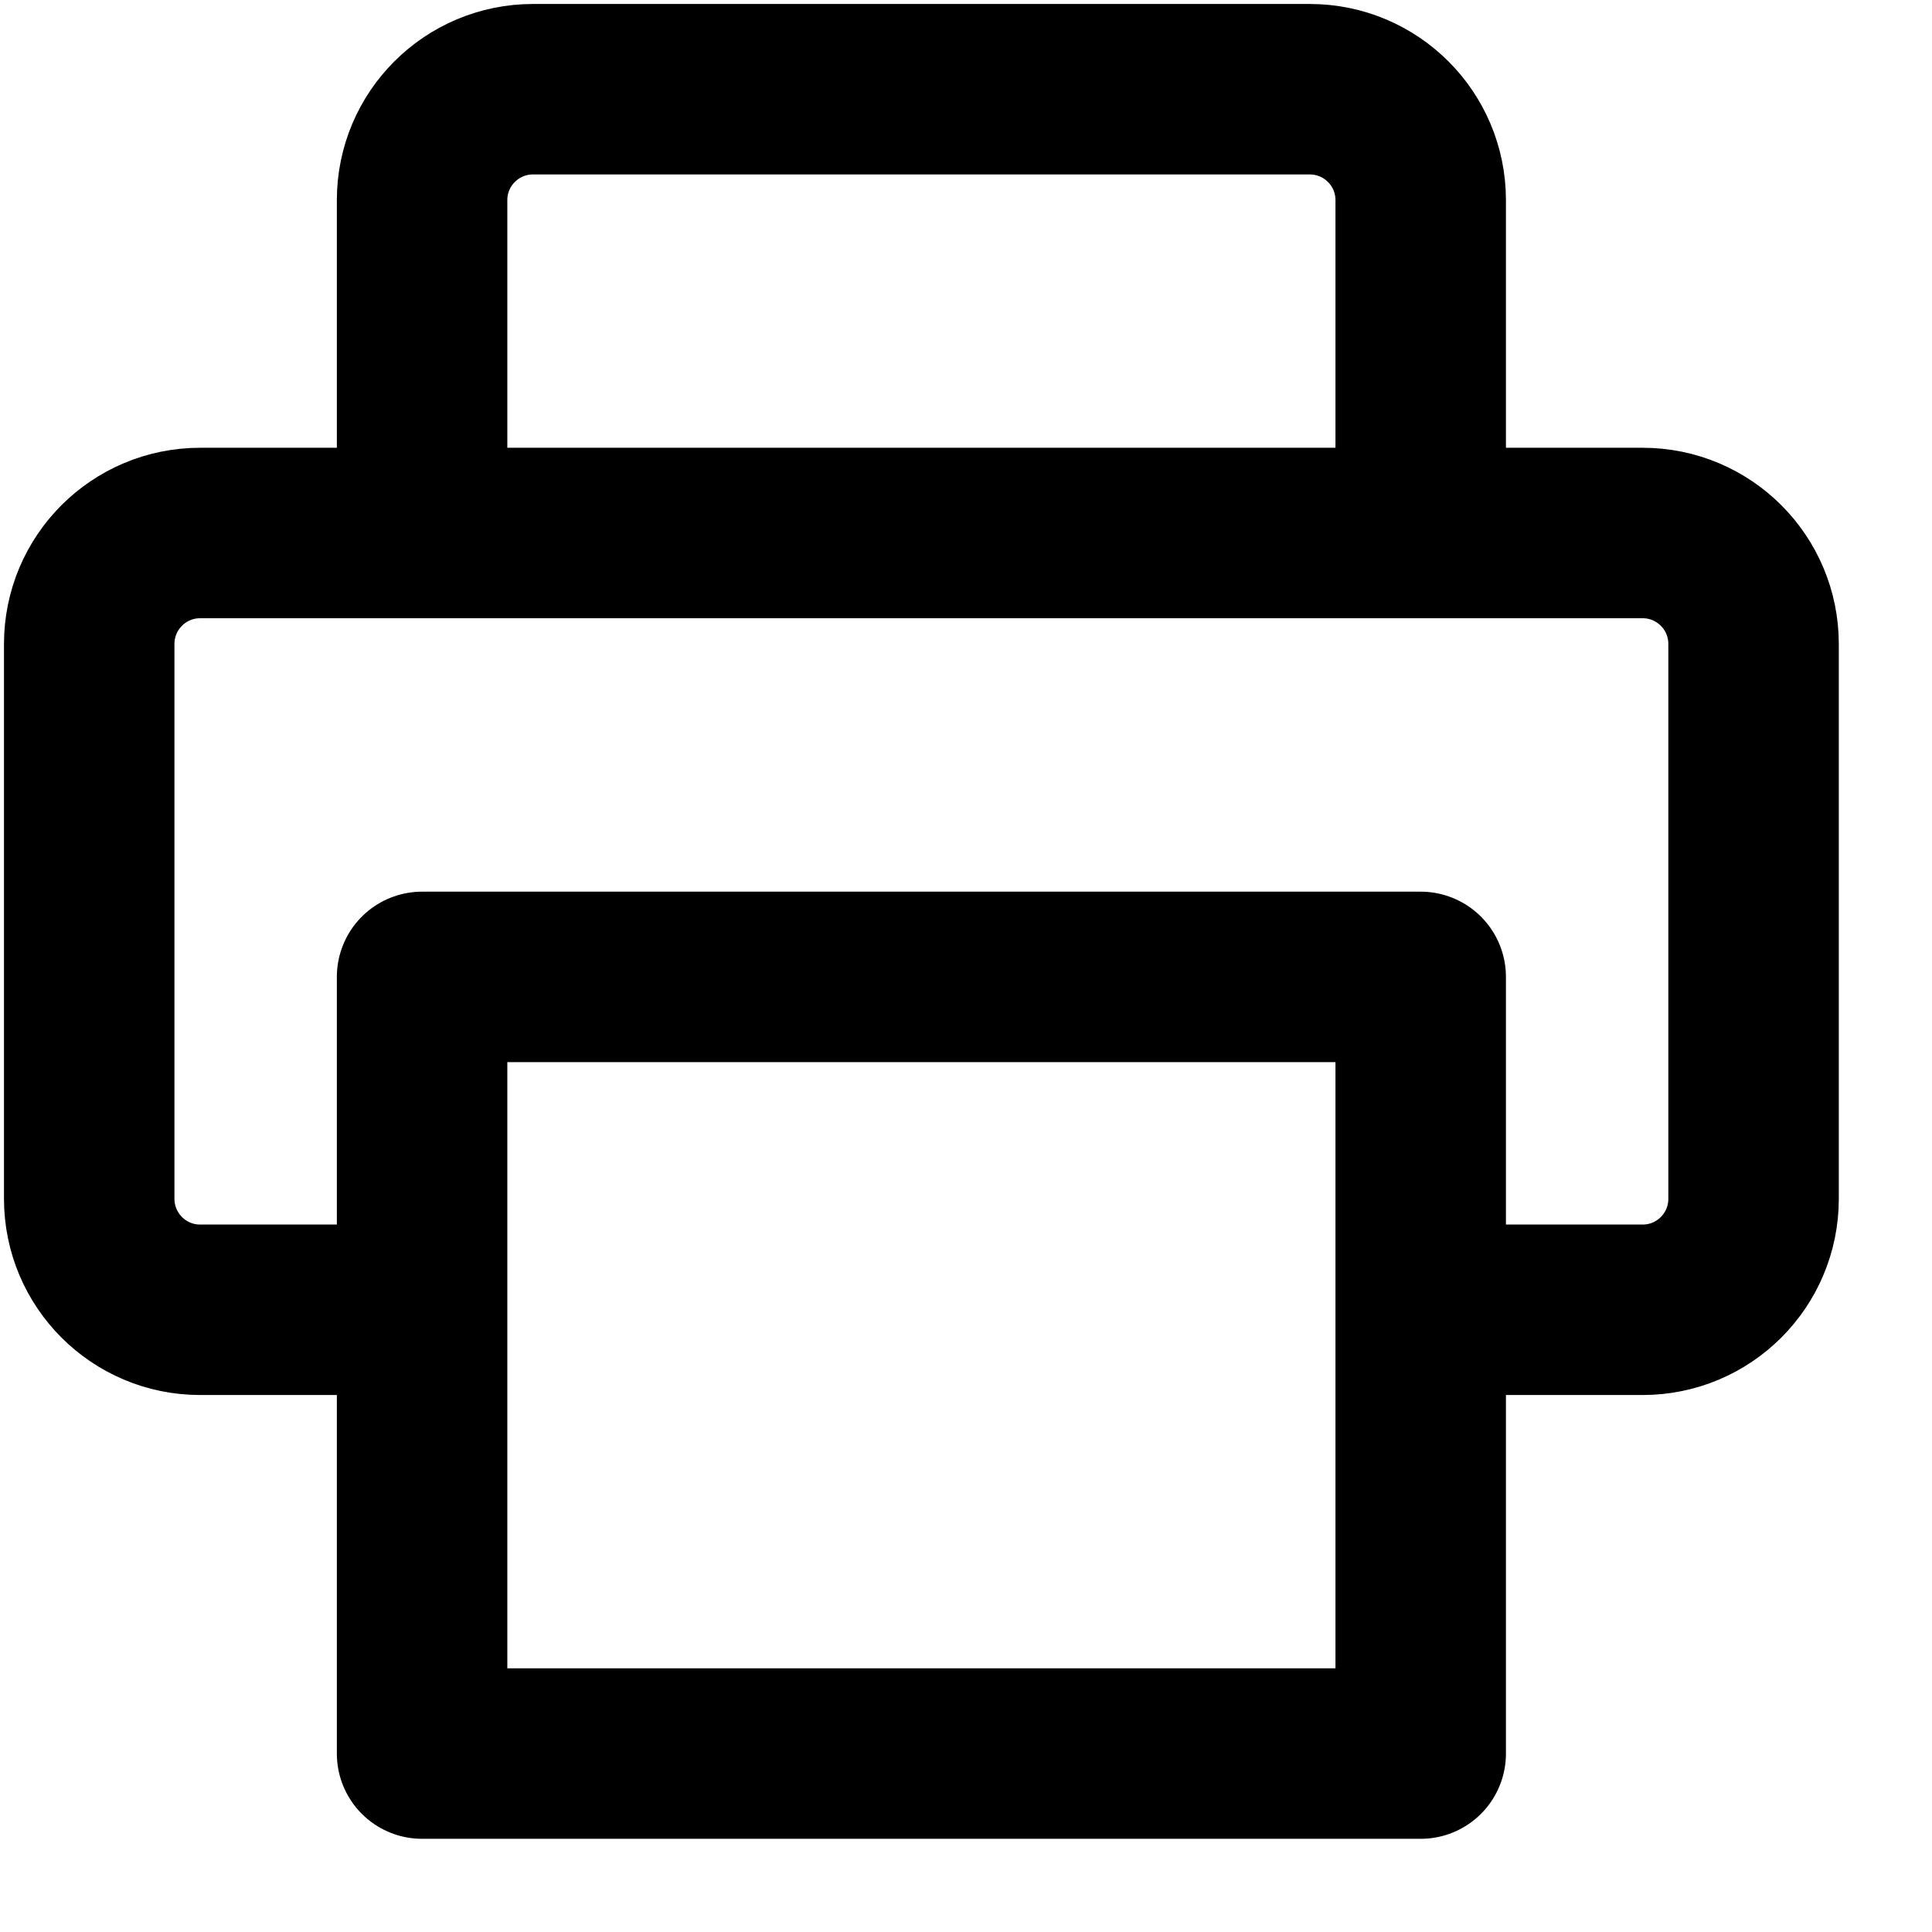
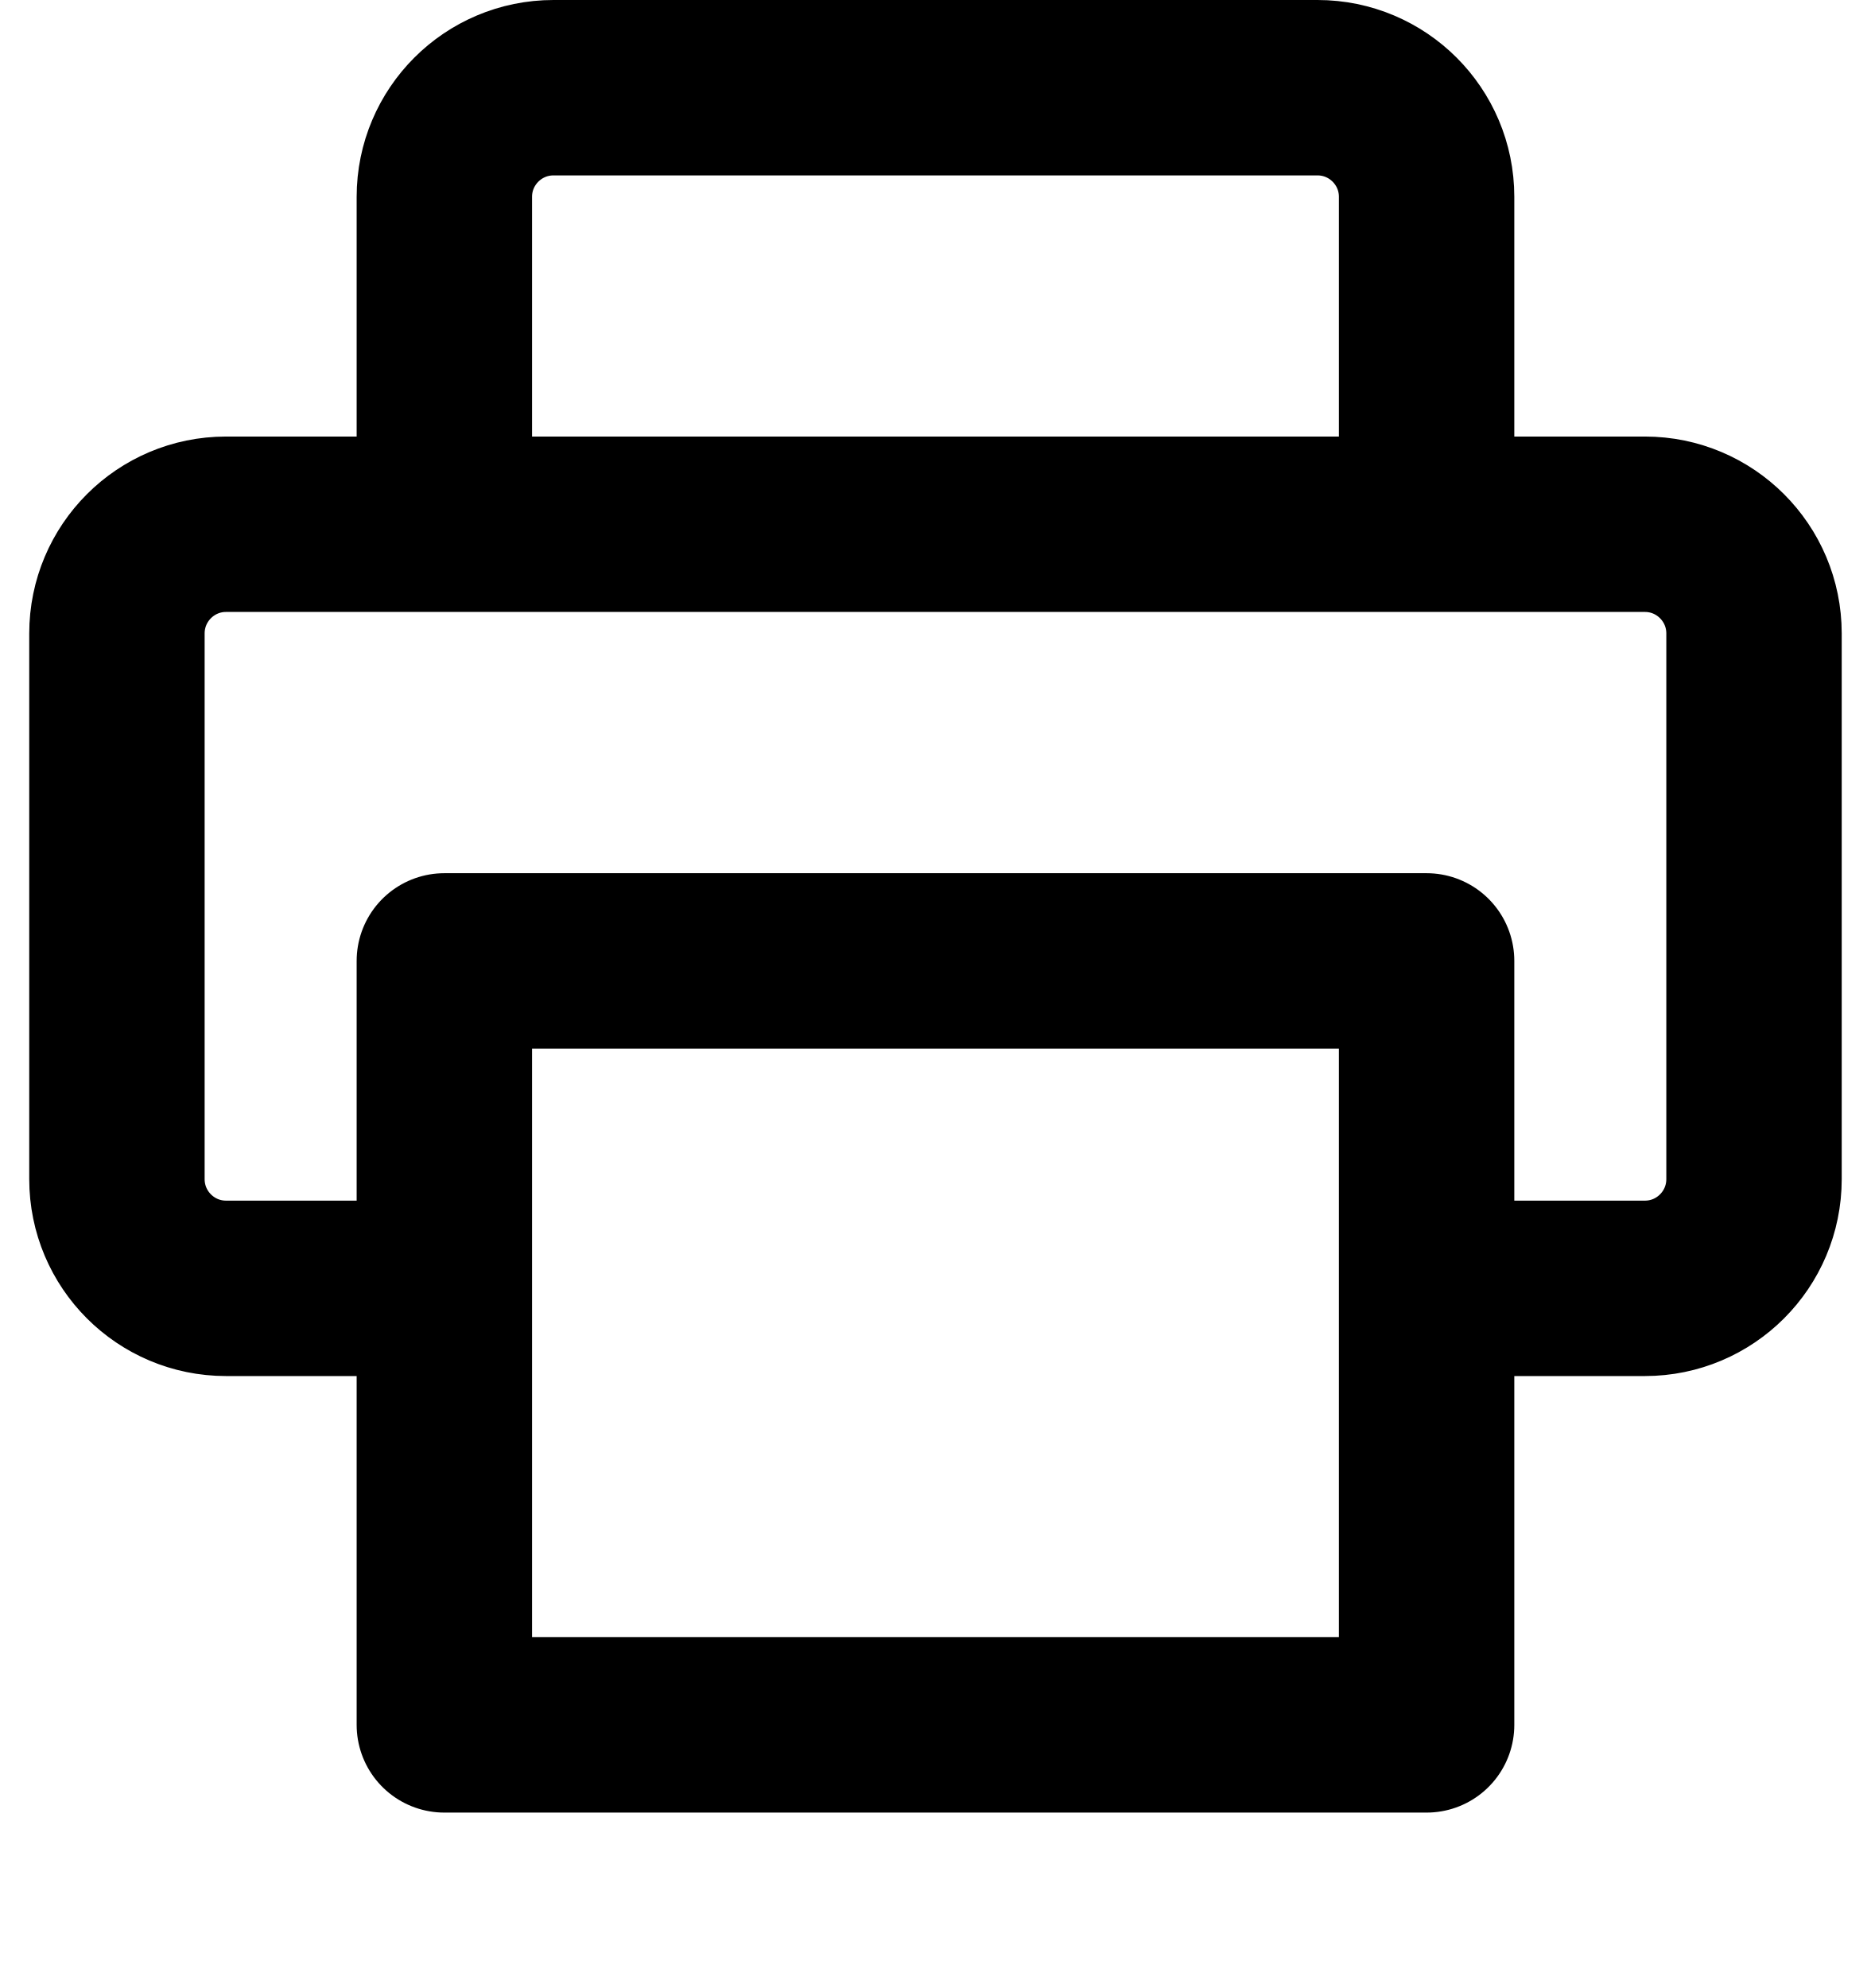
- <svg xmlns="http://www.w3.org/2000/svg" width="17" height="17" viewBox="0 0 17 17" fill="none">
-   <path d="M3.714 11.525H1.761C1.222 11.525 0.785 11.088 0.785 10.548V5.667C0.785 5.127 1.222 4.69 1.761 4.69H14.454C14.993 4.69 15.43 5.127 15.43 5.667V10.548C15.43 11.088 14.993 11.525 14.454 11.525H12.501M3.714 8.596H12.501V15.43H3.714V8.596ZM12.501 4.69H3.714V1.761C3.714 1.222 4.151 0.785 4.69 0.785H11.525C12.064 0.785 12.501 1.222 12.501 1.761V4.69Z" stroke="black" stroke-width="1.5" stroke-linecap="round" stroke-linejoin="round" />
+ <svg xmlns="http://www.w3.org/2000/svg" width="16" height="17" viewBox="0 0 16 17" fill="none">
+   <path d="M3.8 11.017H1.933C1.418 11.017 1 10.599 1 10.083V5.417C1 4.901 1.418 4.483 1.933 4.483H14.067C14.582 4.483 15 4.901 15 5.417V10.083C15 10.599 14.582 11.017 14.067 11.017H12.2M3.8 8.217H12.2V14.75H3.8V8.217ZM12.2 4.483H3.8V1.683C3.8 1.168 4.218 0.75 4.733 0.75H11.267C11.782 0.75 12.2 1.168 12.2 1.683V4.483Z" stroke="black" stroke-width="1.5" stroke-linecap="round" stroke-linejoin="round" />
</svg>
